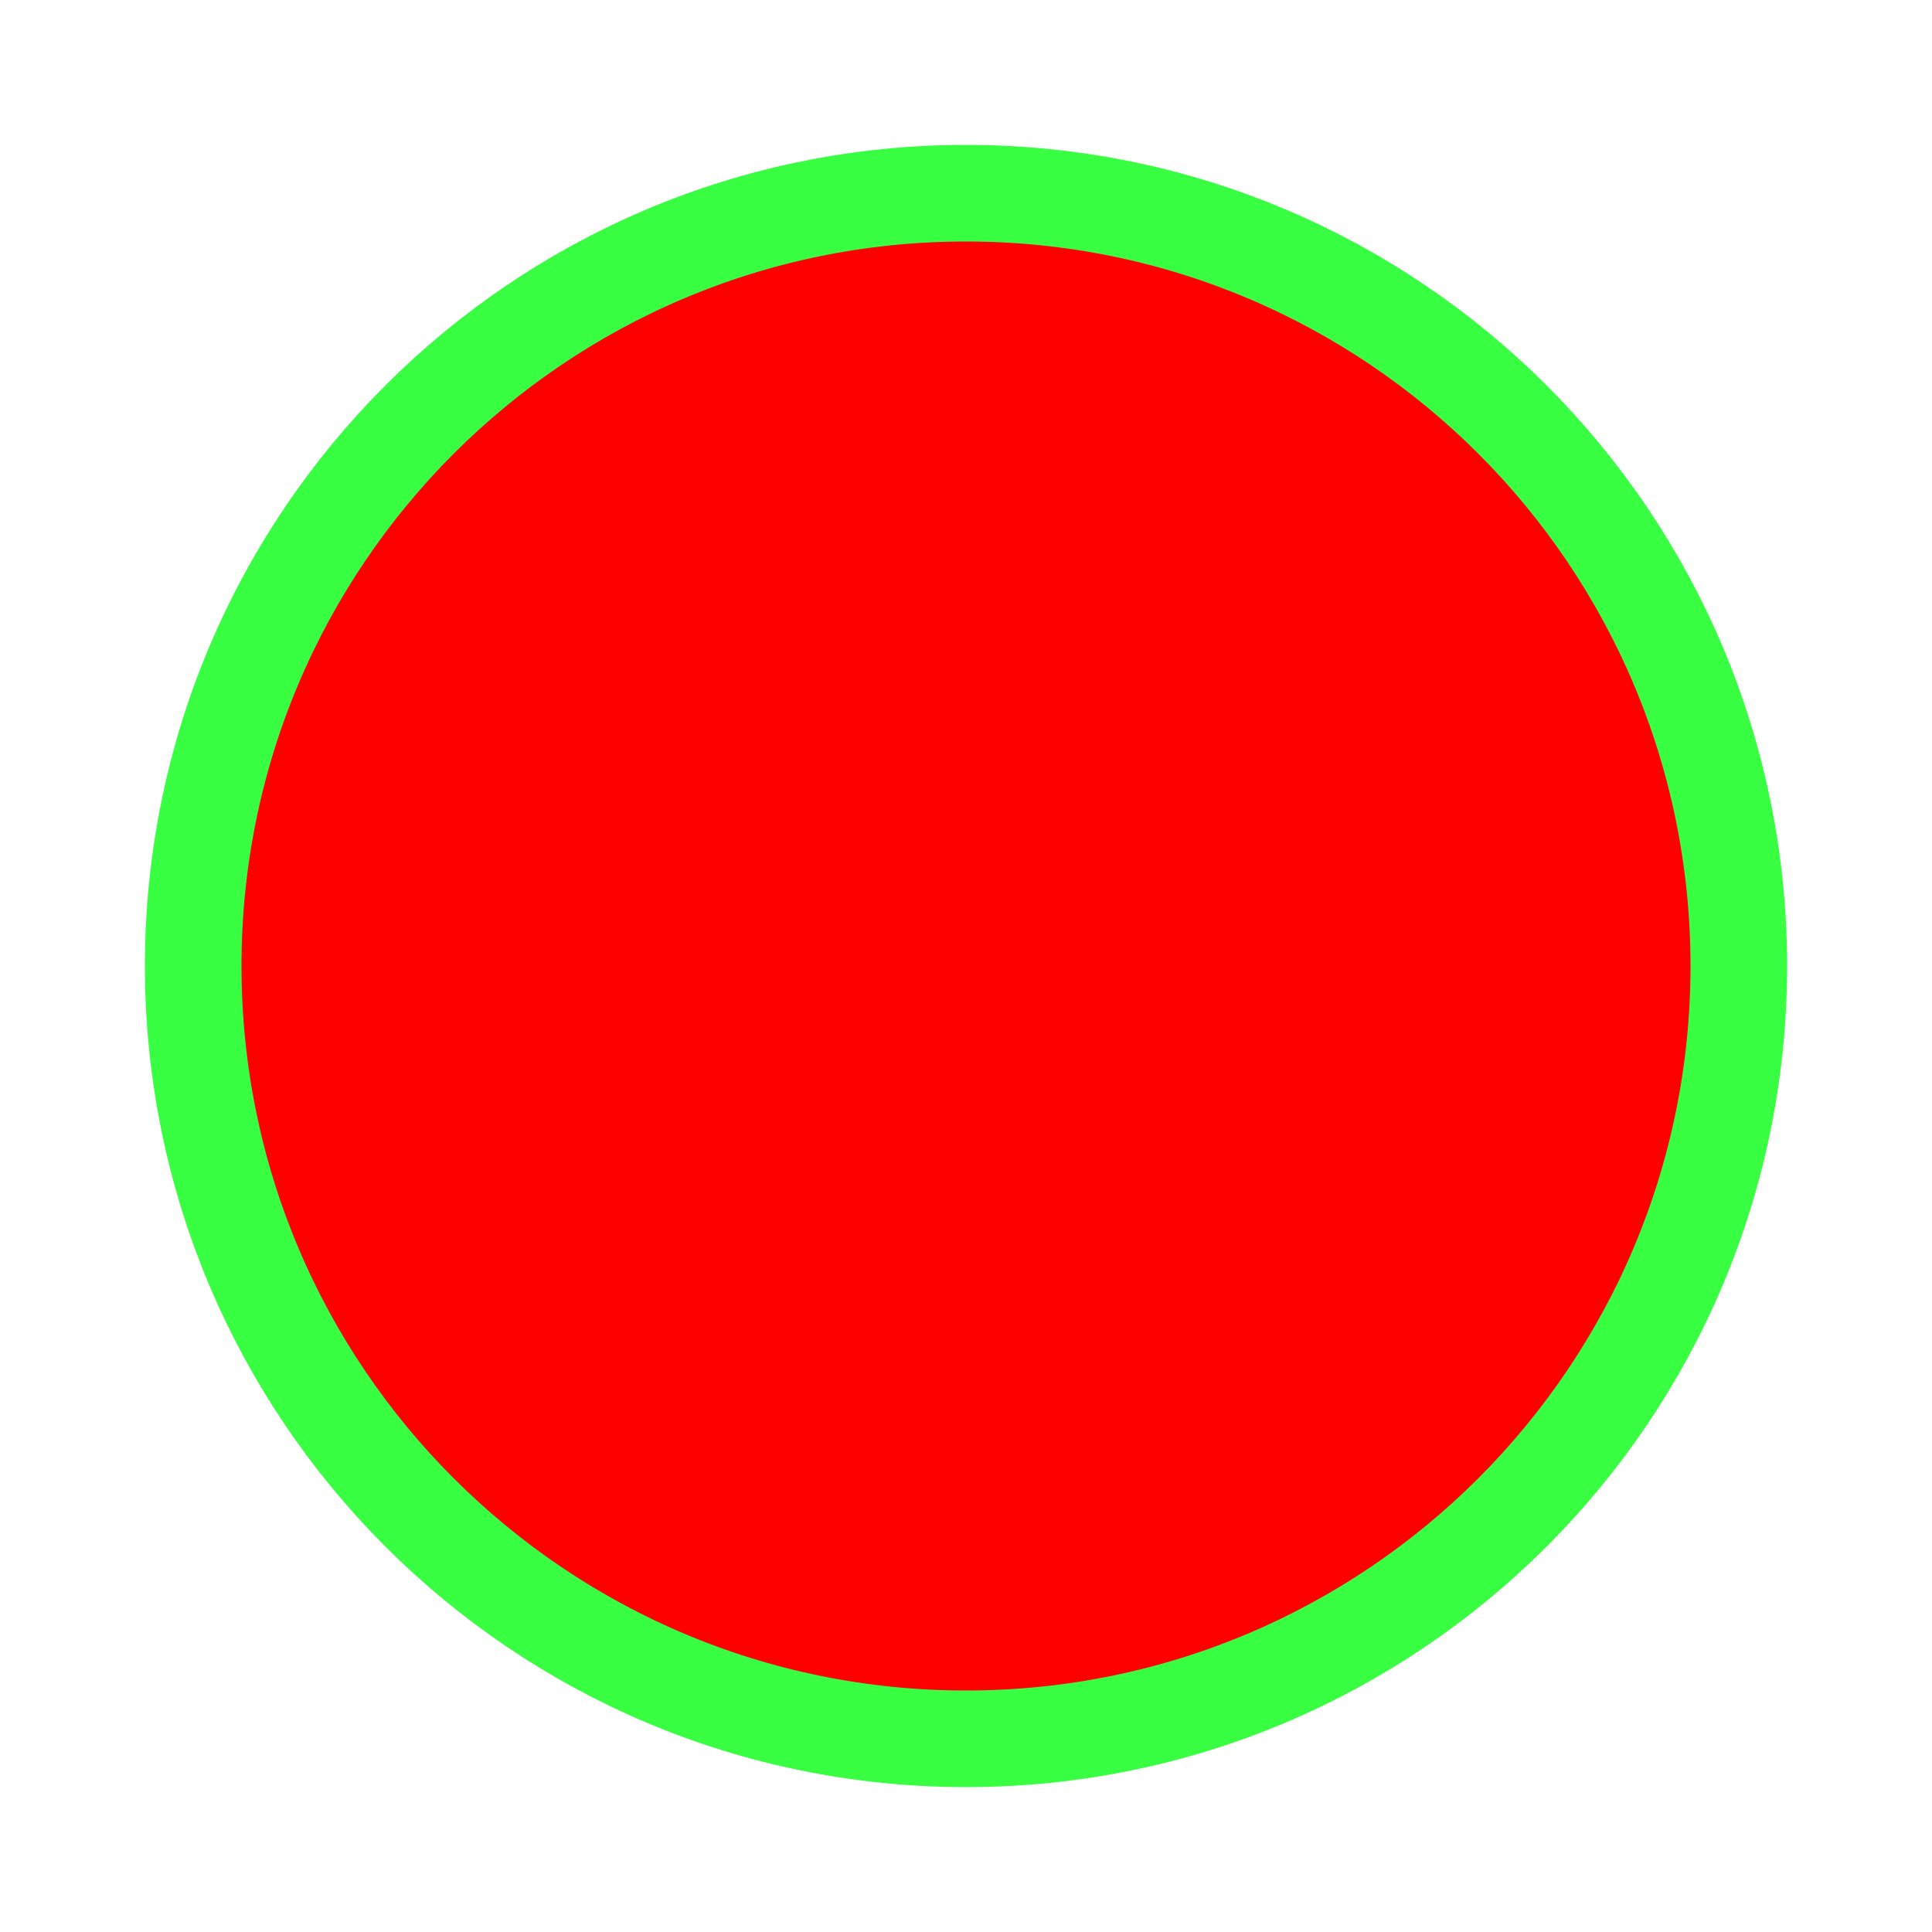
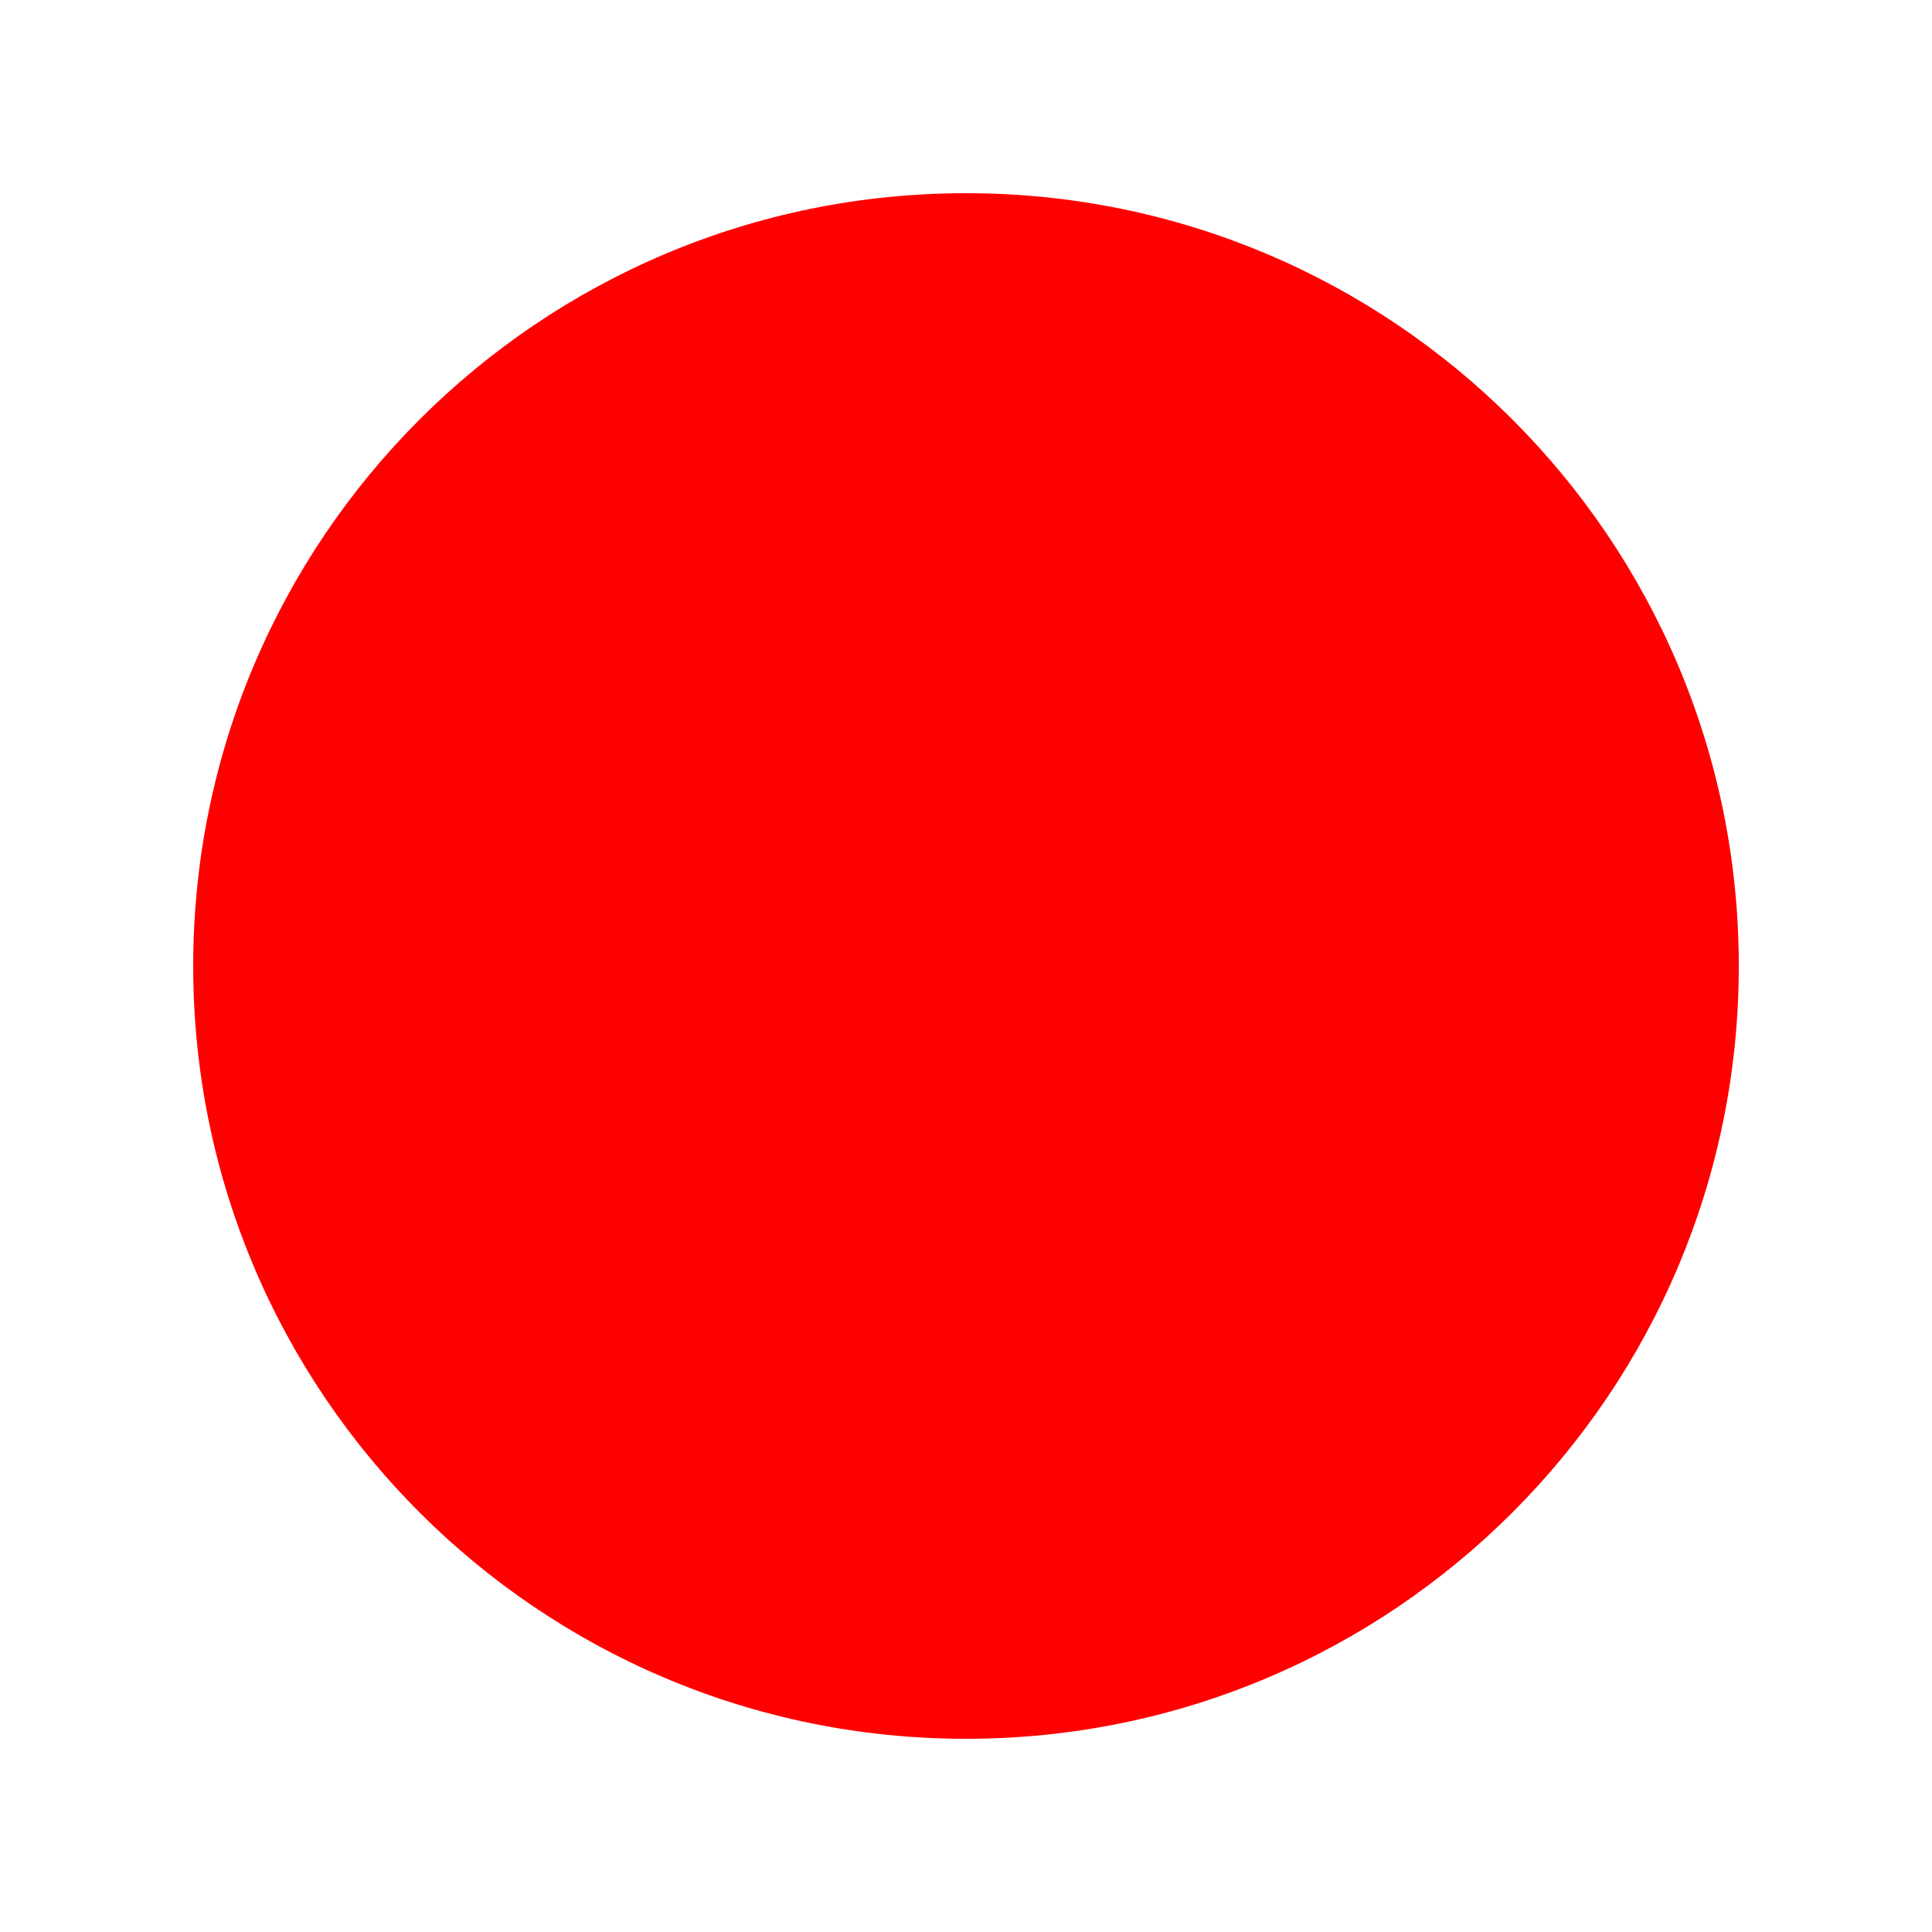
<svg xmlns="http://www.w3.org/2000/svg" width="500" height="500" viewBox="0 0 100 100" version="1.1" id="svg5">
  <defs id="defs2" />
  <g id="layer1">
-     <ellipse style="fill:#ff0000;fill-rule:evenodd;stroke-width:5;stroke:#38ff41;stroke-opacity:1;stroke-dasharray:none" id="path111" cx="50" cy="50" rx="40" ry="40" />
+     <ellipse style="fill:#ff0000;fill-rule:evenodd;stroke-width:0;stroke:#38ff41;stroke-opacity:1;stroke-dasharray:none" id="path111" cx="50" cy="50" rx="40" ry="40" />
  </g>
</svg>
